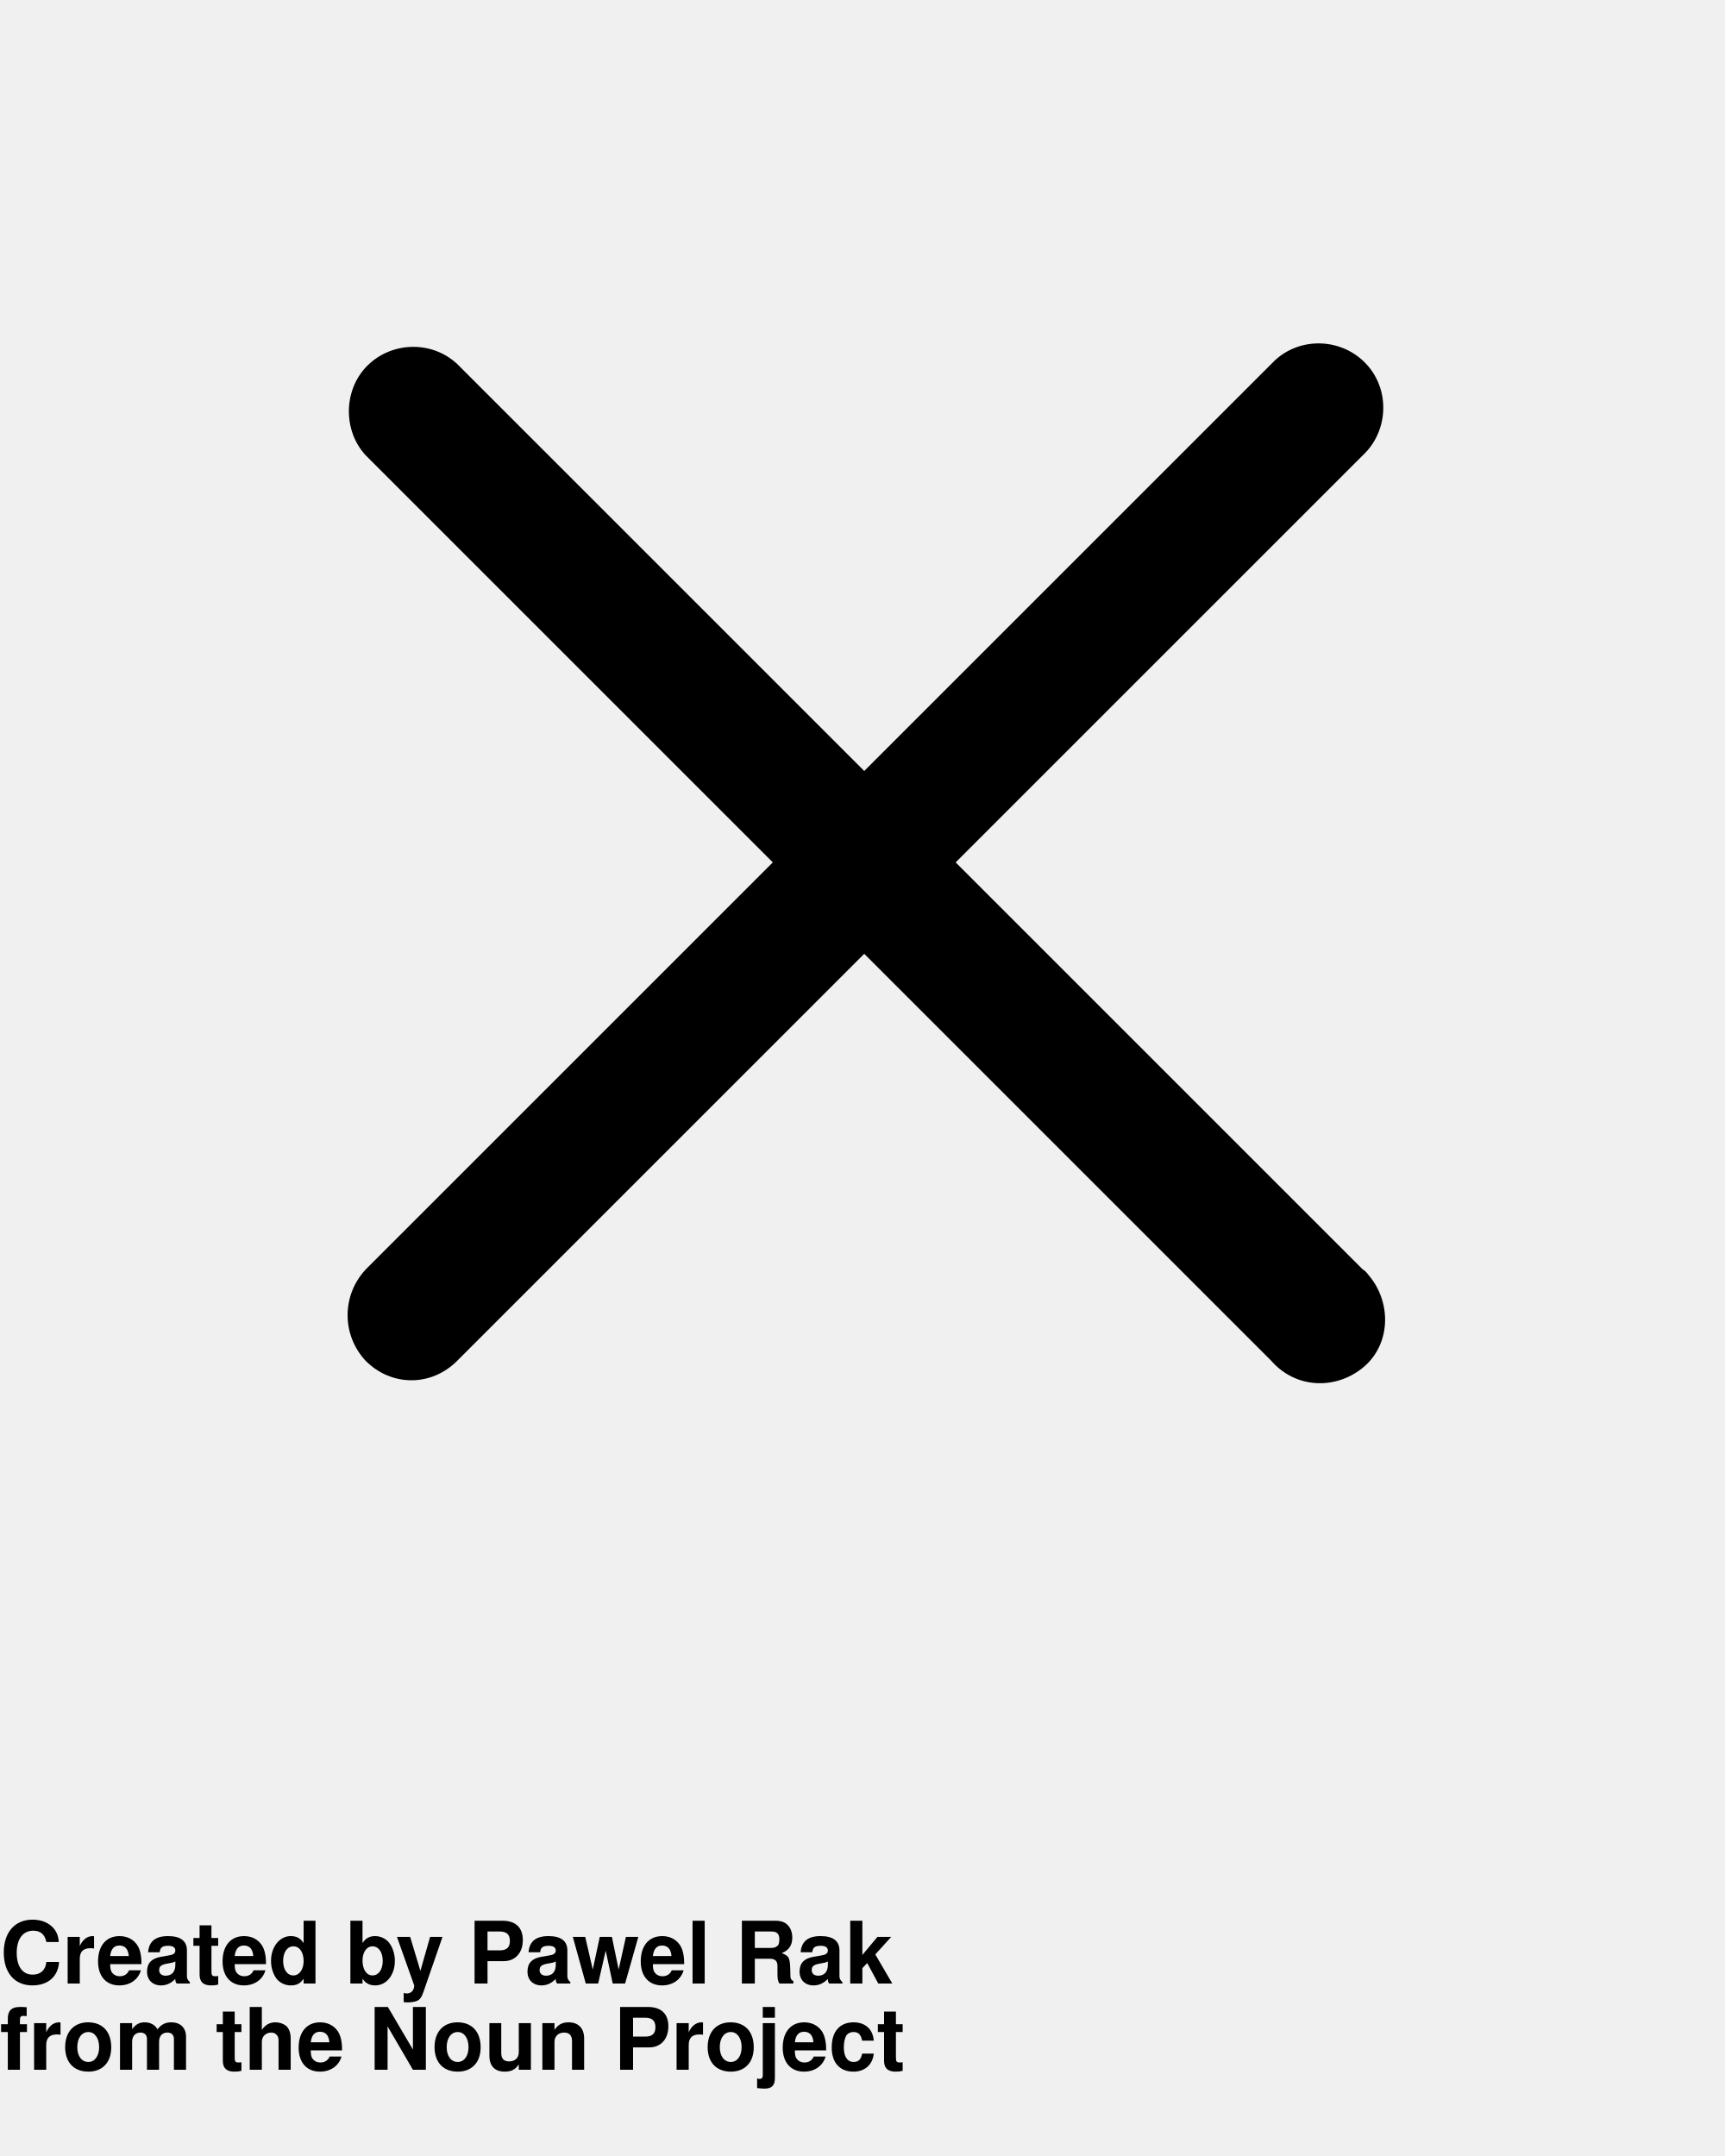
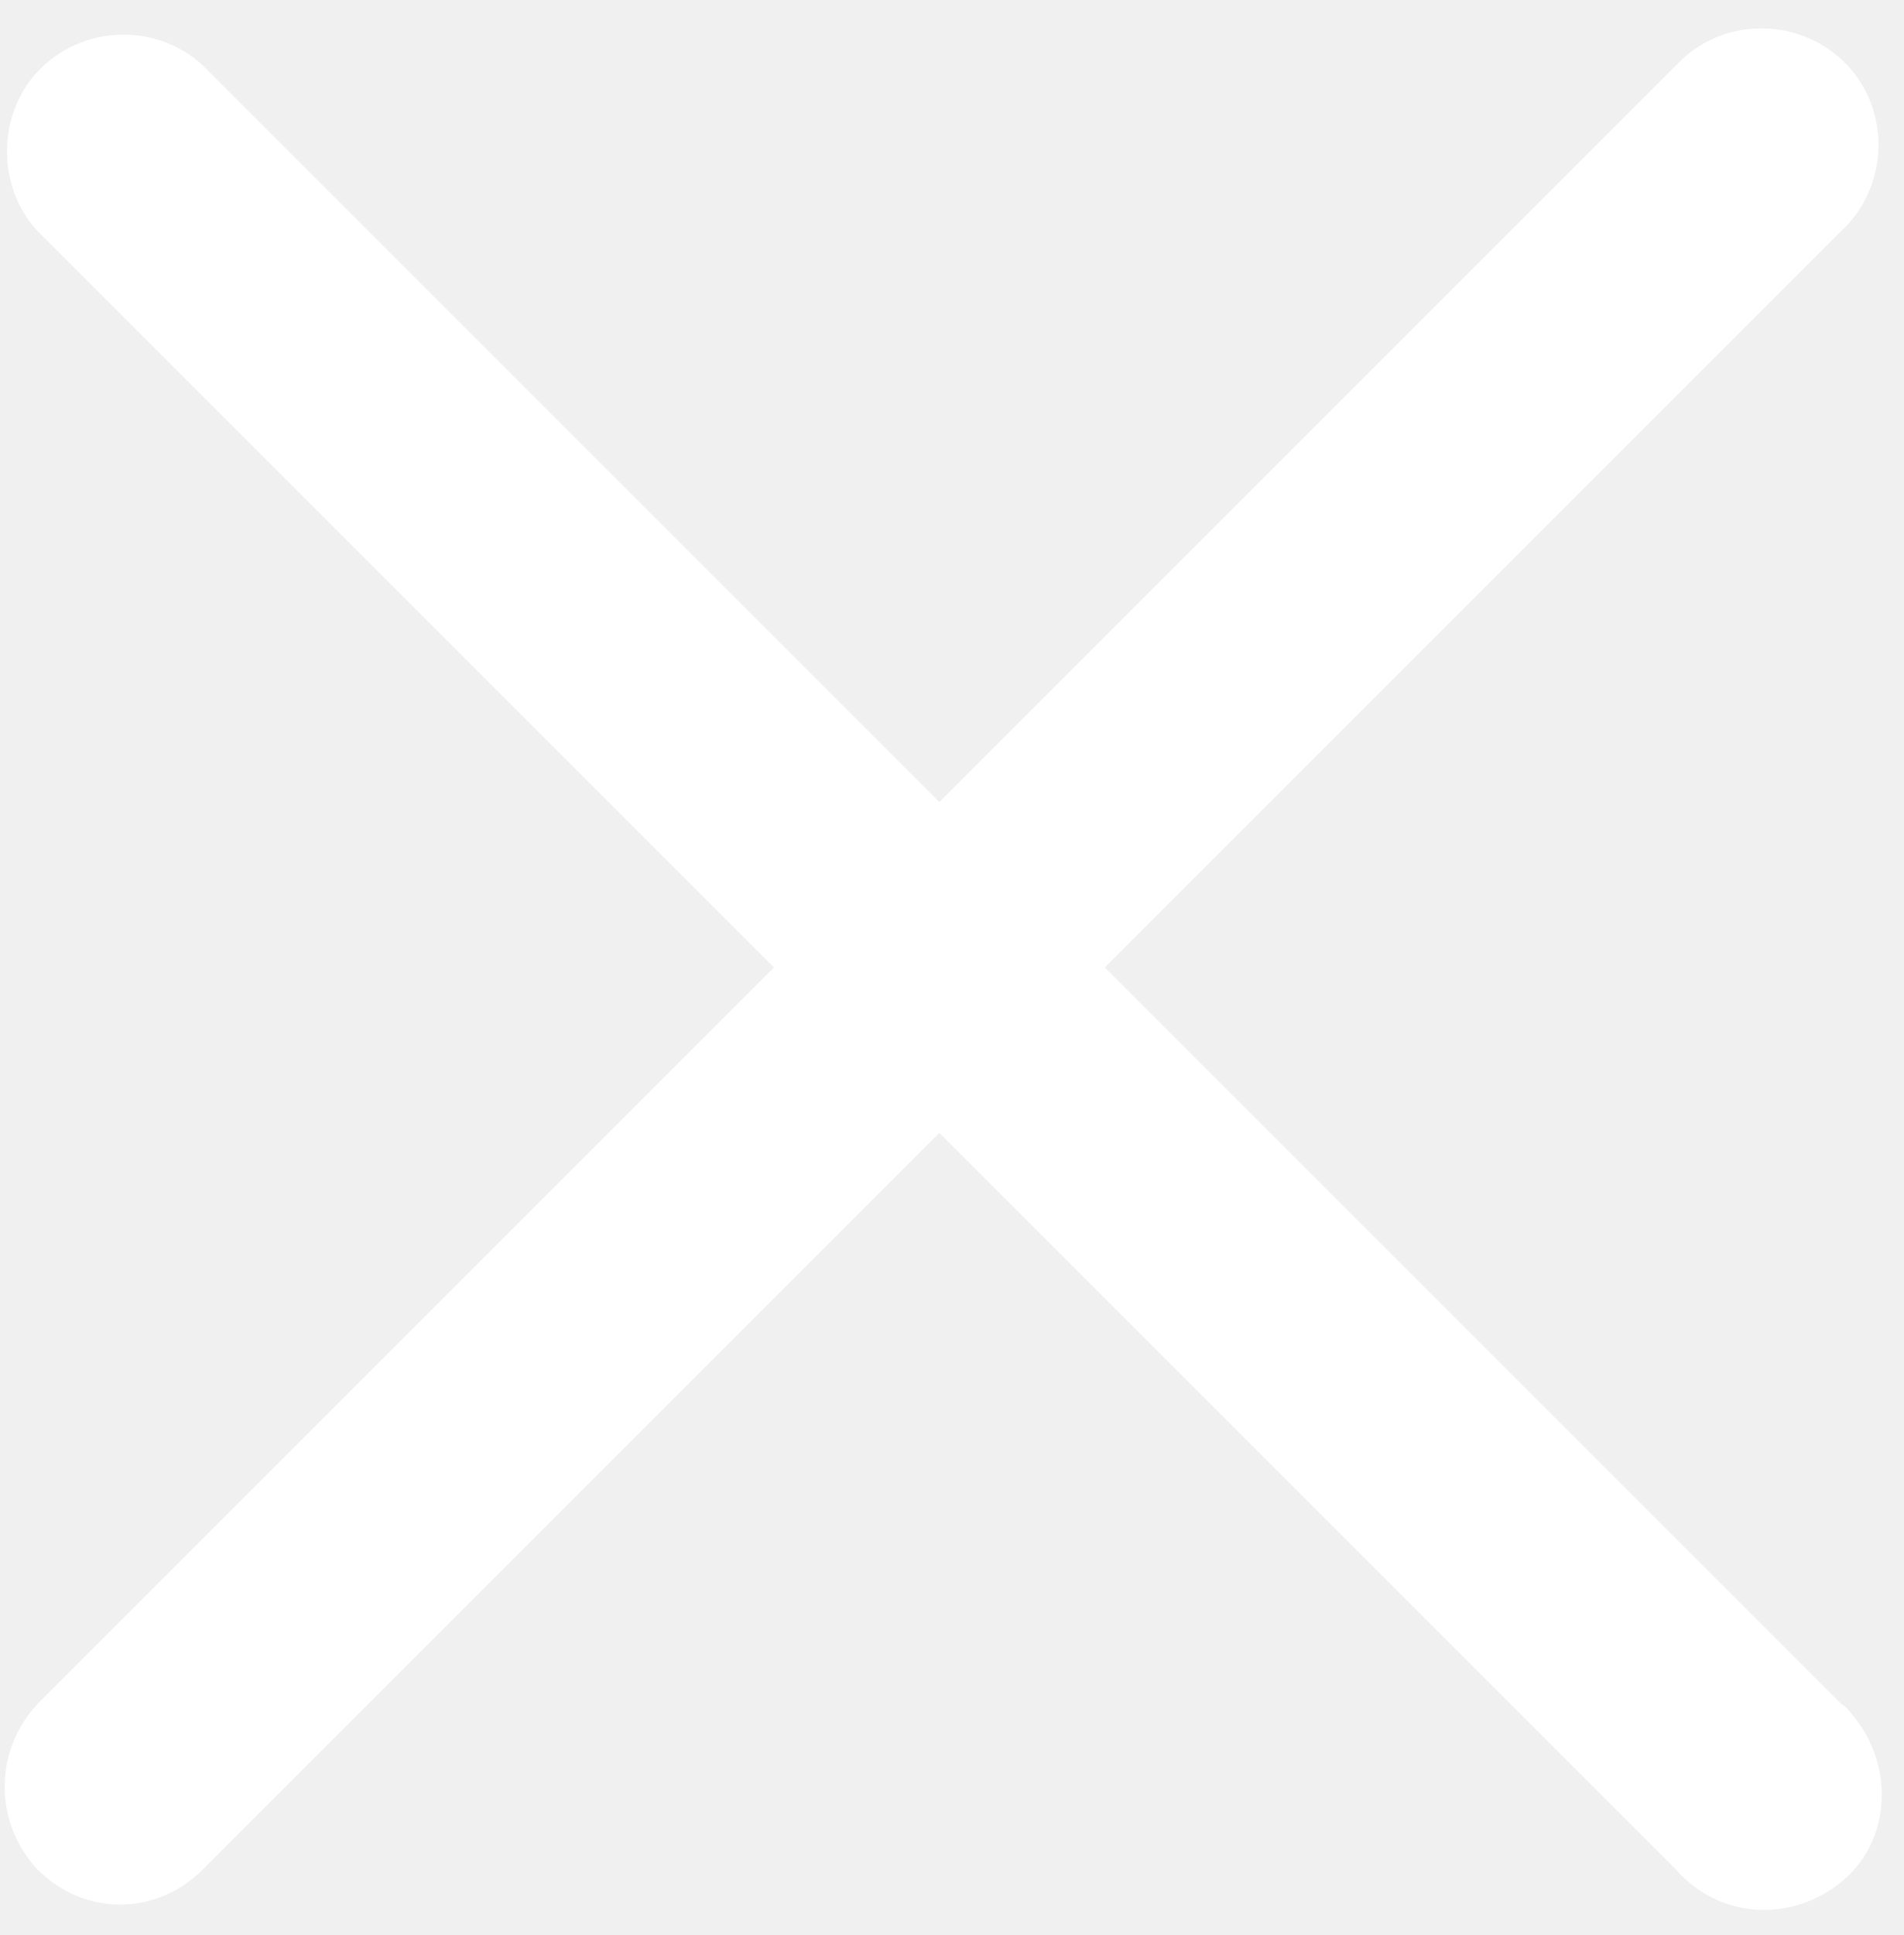
- <svg xmlns="http://www.w3.org/2000/svg" version="1.1" x="0px" y="0px" viewBox="0 0 100 125" style="enable-background:new 0 0 100 100;" xml:space="preserve">
-   <path d="M21.2,78.9c1.5,1.5,3.8,1.5,5.3,0l23.6-23.6l23.6,23.6c1.4,1.6,3.7,1.7,5.3,0.4s1.7-3.7,0.4-5.3c-0.1-0.1-0.2-0.3-0.4-0.4  L55.4,50L79,26.4c1.5-1.4,1.6-3.8,0.2-5.3c-1.4-1.5-3.8-1.6-5.3-0.2c-0.1,0.1-0.1,0.1-0.2,0.2L50.1,44.7L26.5,21.1  c-1.5-1.4-3.9-1.3-5.3,0.2c-1.3,1.4-1.3,3.7,0,5.1L44.8,50L21.2,73.6C19.8,75.1,19.8,77.4,21.2,78.9z" />
-   <text x="0" y="115" fill="#000000" font-size="5px" font-weight="bold" font-family="'Helvetica Neue', Helvetica, Arial-Unicode, Arial, Sans-serif">Created by Pawel Rak</text>
-   <text x="0" y="120" fill="#000000" font-size="5px" font-weight="bold" font-family="'Helvetica Neue', Helvetica, Arial-Unicode, Arial, Sans-serif">from the Noun Project</text>
+ <svg xmlns="http://www.w3.org/2000/svg" width="61px" height="62px" viewBox="0 0 61 62" version="1.1">
+   <g id="Page-1" stroke="none" stroke-width="1" fill="none" fill-rule="evenodd">
+     <g id="iPhone-8-Copy-3" transform="translate(-104, -524)" fill="#FFFFFF" fill-rule="nonzero">
+       <g id="close" transform="translate(104, 524)">
+         <path d="M1.2,59.9 C2.7,61.4 5,61.4 6.5,59.9 L30.1,36.3 L53.7,59.9 C55.1,61.5 57.4,61.6 59,60.3 C60.6,59 60.7,56.6 59.4,55 C59.3,54.9 59.2,54.7 59,54.6 L35.4,31 L59,7.4 C60.5,6 60.6,3.6 59.2,2.1 C57.8,0.6 55.4,0.5 53.9,1.9 C53.8,2 53.8,2 53.7,2.1 L30.1,25.7 L6.5,2.1 C5,0.7 2.6,0.8 1.2,2.3 C-0.1,3.7 -0.1,6 1.2,7.4 L24.8,31 L1.2,54.6 C-0.2,56.1 -0.2,58.4 1.2,59.9 Z" id="Path" />
+       </g>
+     </g>
+   </g>
</svg>
